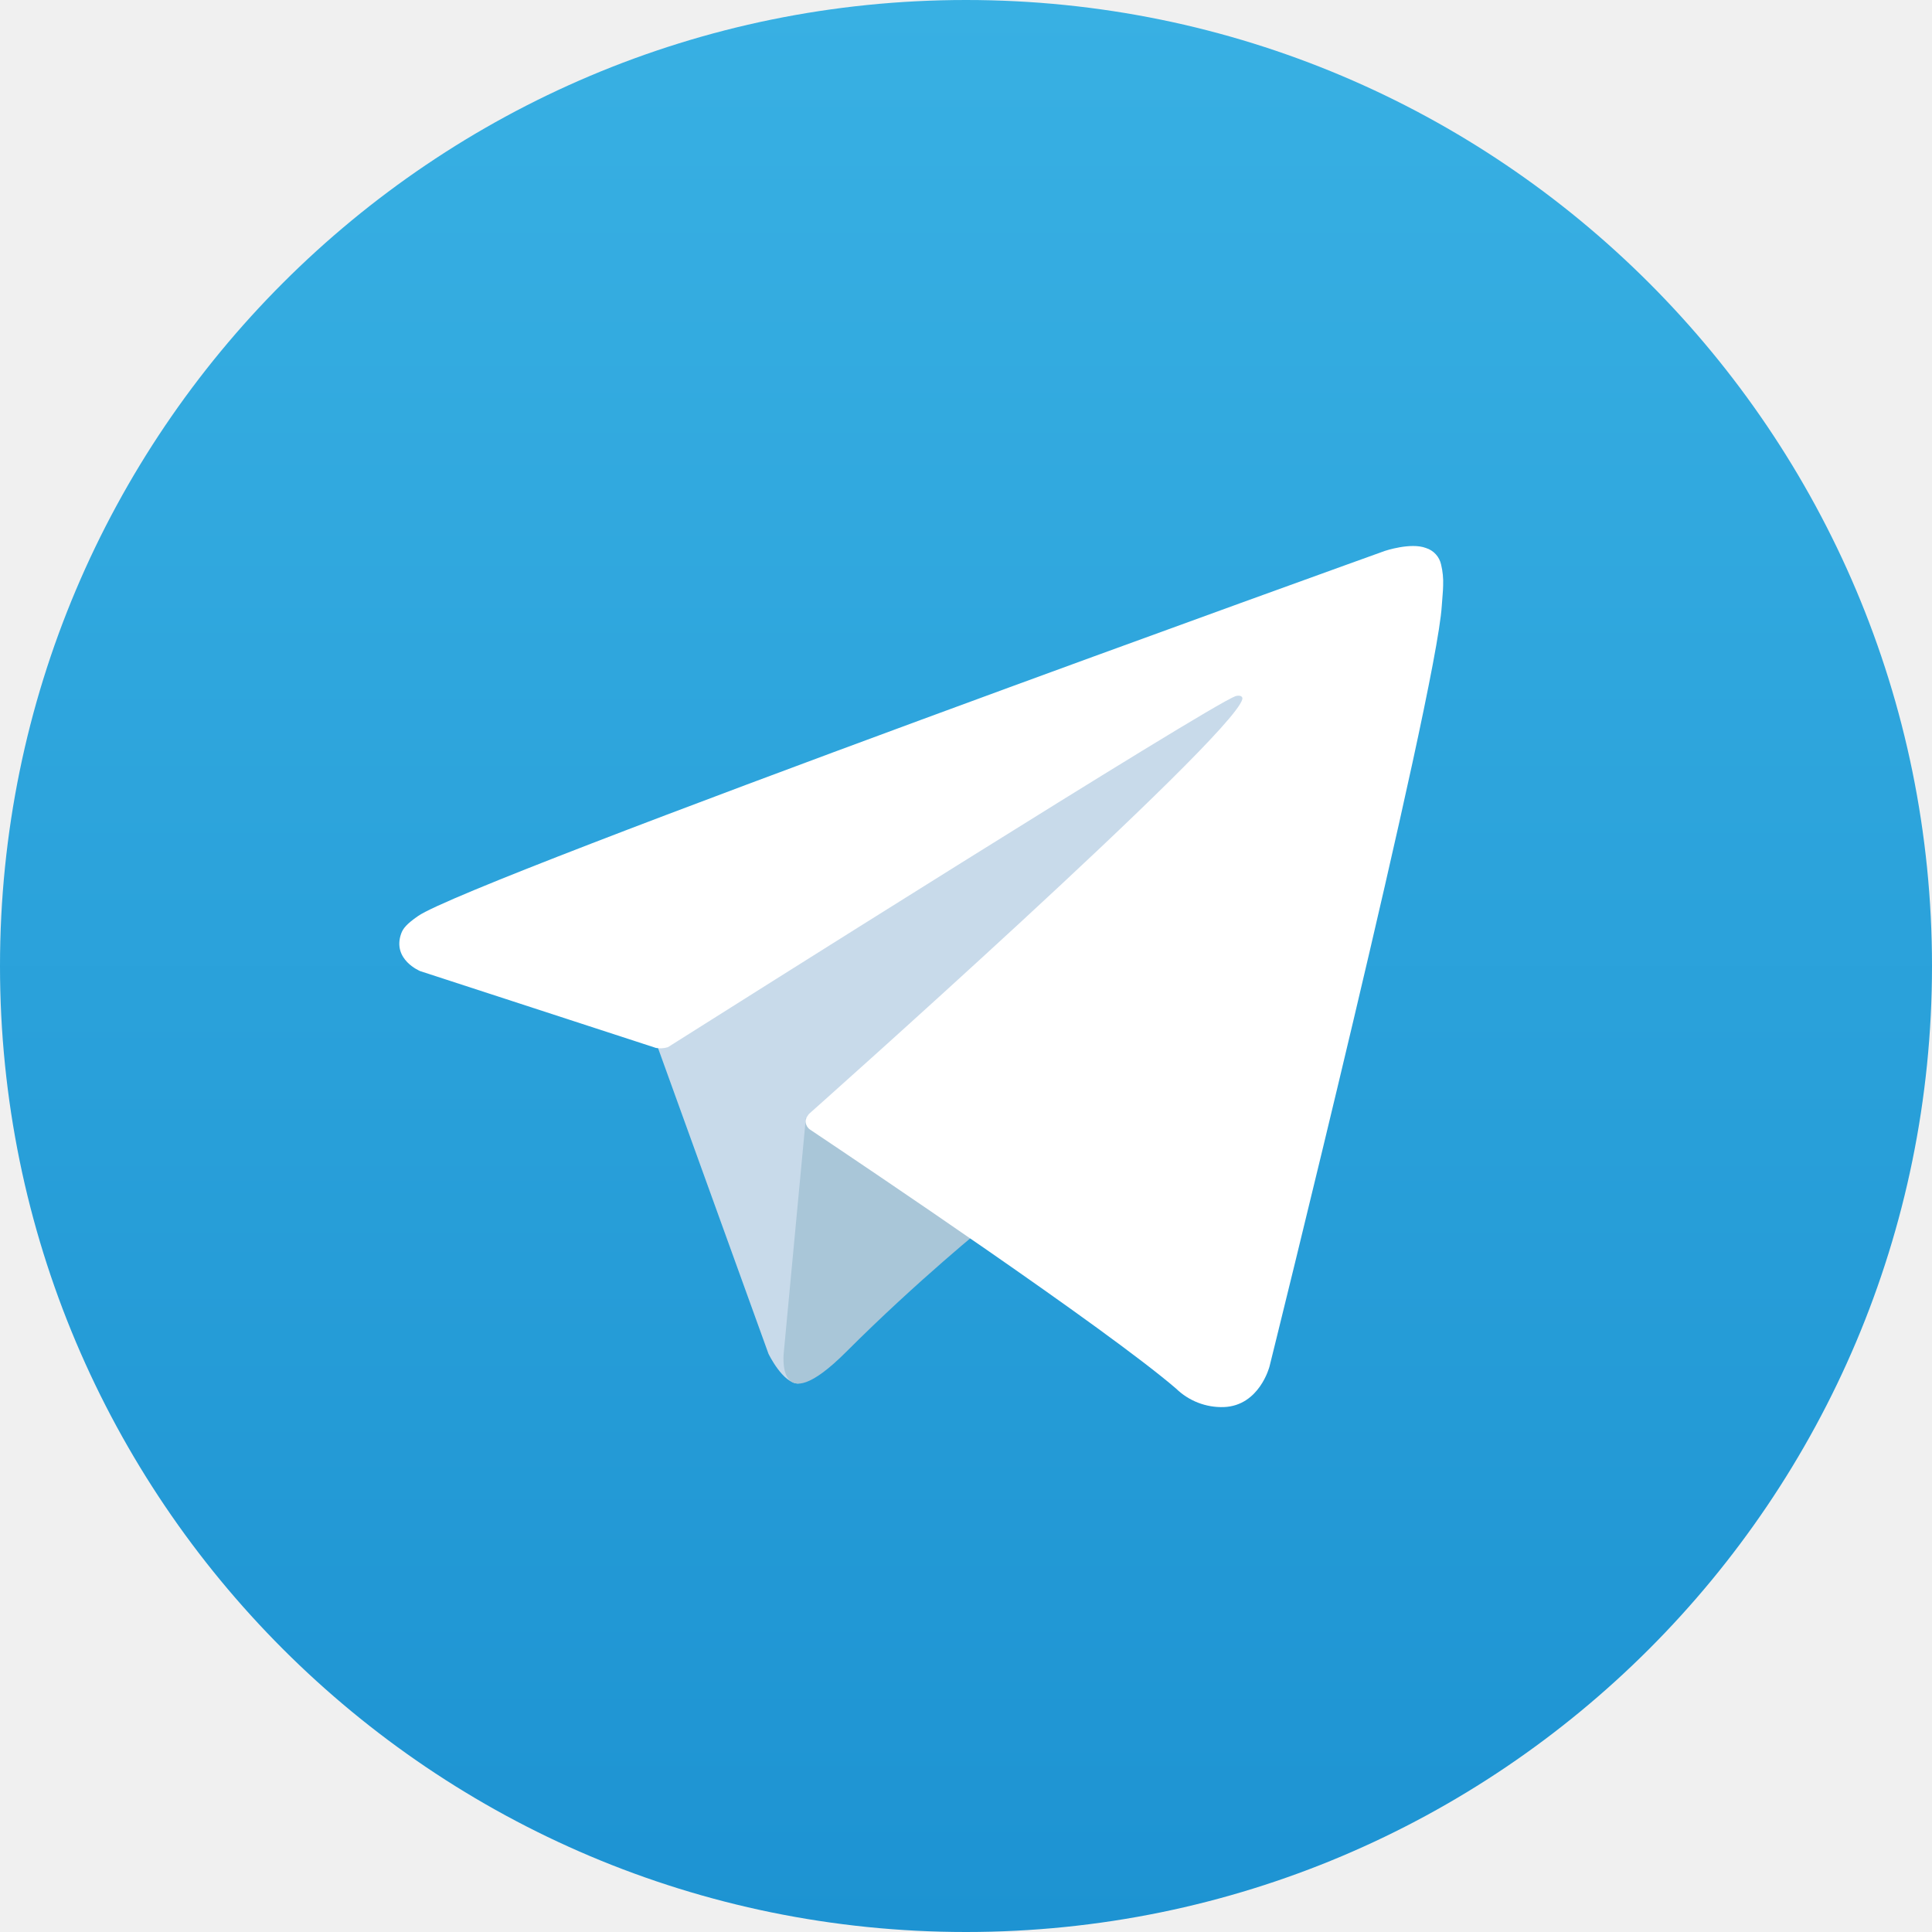
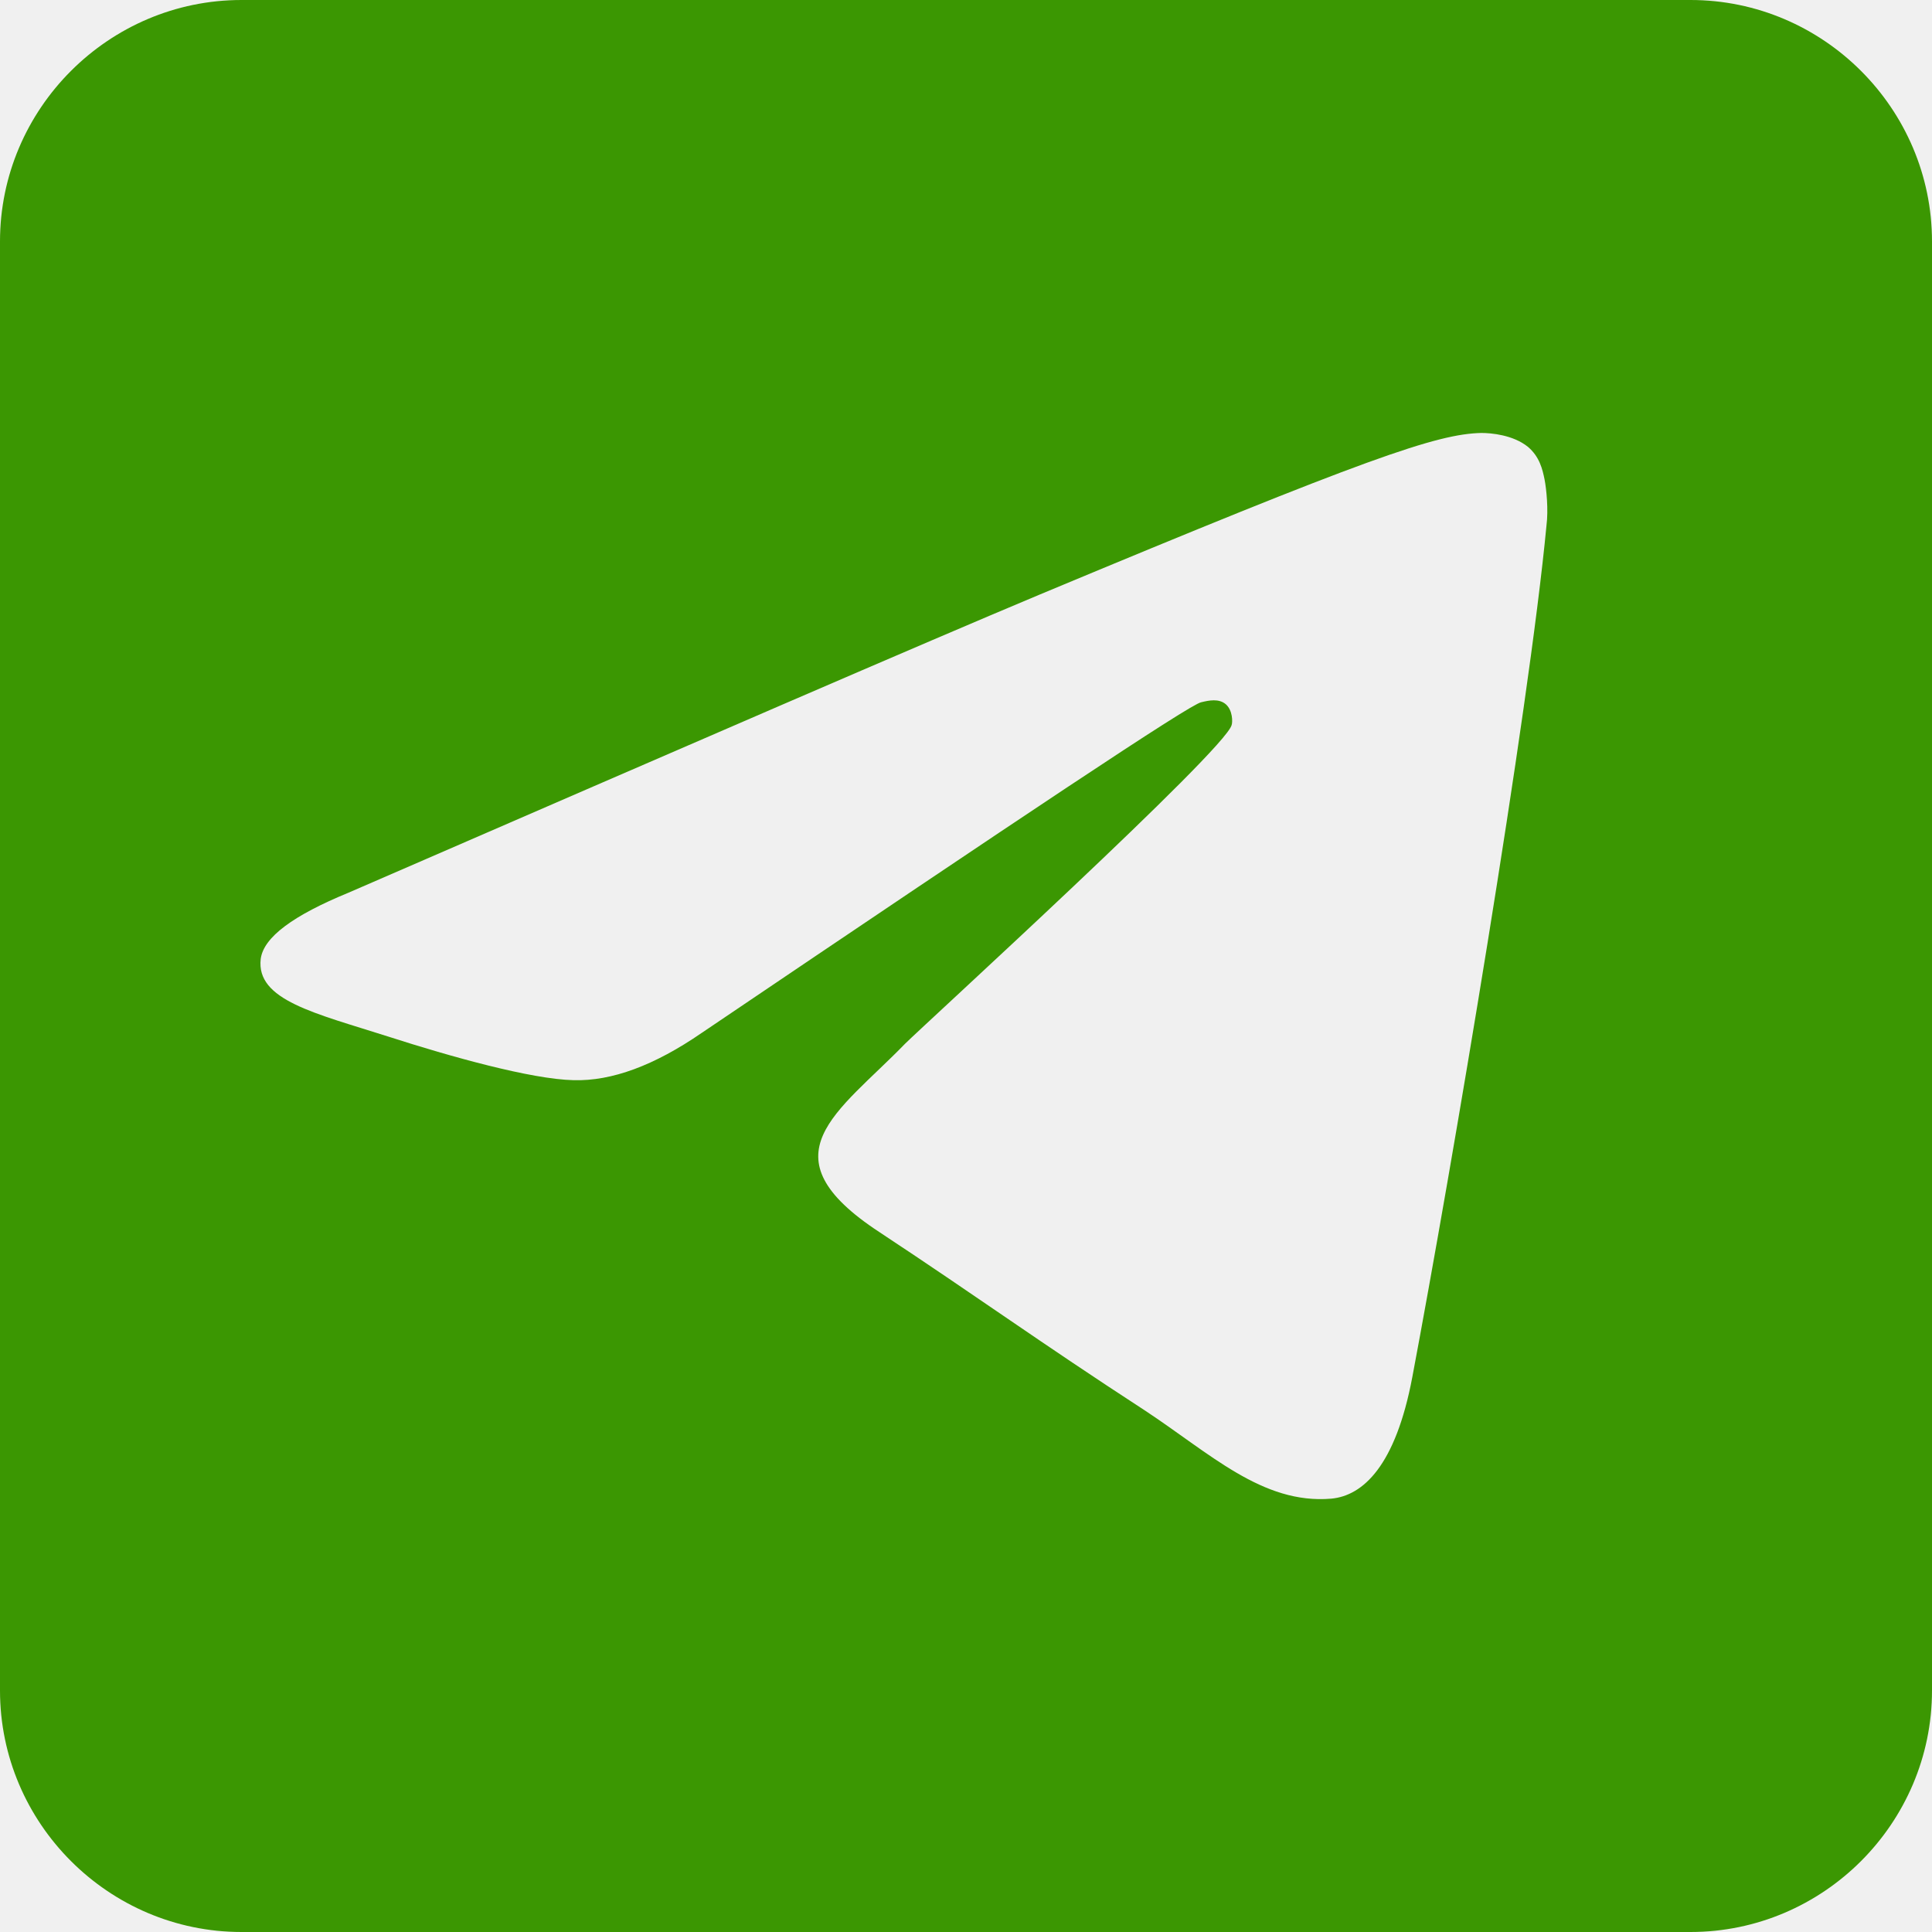
- <svg xmlns="http://www.w3.org/2000/svg" id="Livello_1" data-name="Livello 1" viewBox="0 0 240 240">
-   <defs>
-     <linearGradient id="linear-gradient" x1="120" y1="240" x2="120" gradientUnits="userSpaceOnUse">
-       <stop offset="0" stop-color="#1d93d2" />
-       <stop offset="1" stop-color="#38b0e3" />
-     </linearGradient>
-   </defs>
-   <circle cx="120" cy="120" r="120" fill="url(#linear-gradient)" />
-   <path d="M81.229,128.772l14.237,39.406s1.78,3.687,3.686,3.687,30.255-29.492,30.255-29.492l31.525-60.89L81.737,118.6Z" fill="#c8daea" />
-   <path d="M100.106,138.878l-2.733,29.046s-1.144,8.9,7.754,0,17.415-15.763,17.415-15.763" fill="#a9c6d8" />
-   <path d="M81.486,130.178,52.2,120.636s-3.5-1.42-2.373-4.64c.232-.664.7-1.229,2.1-2.2,6.489-4.523,120.106-45.36,120.106-45.36s3.208-1.081,5.1-.362a2.766,2.766,0,0,1,1.885,2.055,9.357,9.357,0,0,1,.254,2.585c-.009.752-.1,1.449-.169,2.542-.692,11.165-21.4,94.493-21.4,94.493s-1.239,4.876-5.678,5.043A8.13,8.13,0,0,1,146.1,172.5c-8.711-7.493-38.819-27.727-45.472-32.177a1.27,1.27,0,0,1-.546-.9c-.093-.469.417-1.05.417-1.05s52.426-46.6,53.821-51.492c.108-.379-.3-.566-.848-.4-3.482,1.281-63.844,39.4-70.506,43.607A3.21,3.21,0,0,1,81.486,130.178Z" fill="#fff" />
+ <svg xmlns="http://www.w3.org/2000/svg" width="20" height="20" viewBox="0 0 20 20" fill="none">
+   <path fill-rule="evenodd" clip-rule="evenodd" d="M2.5 0H17.5C18.875 0 20 1.125 20 2.5V17.5C20 18.875 18.875 20 17.5 20H2.5C1.125 20 0 18.875 0 17.5V2.5C0 1.125 1.125 0 2.5 0ZM3.608 9.241C7.183 7.689 9.563 6.657 10.758 6.157C14.16 4.737 14.875 4.492 15.335 4.482C15.437 4.482 15.662 4.502 15.815 4.624C15.938 4.727 15.968 4.859 15.989 4.962C16.009 5.064 16.03 5.278 16.009 5.441C15.825 7.383 15.028 12.092 14.62 14.257C14.446 15.177 14.109 15.483 13.782 15.514C13.067 15.575 12.526 15.044 11.841 14.594C10.758 13.89 10.156 13.45 9.104 12.755C7.888 11.959 8.675 11.52 9.369 10.805C9.553 10.621 12.689 7.761 12.75 7.505C12.761 7.474 12.761 7.352 12.689 7.29C12.617 7.229 12.515 7.25 12.434 7.27C12.321 7.29 10.605 8.435 7.265 10.692C6.775 11.029 6.335 11.193 5.937 11.182C5.498 11.172 4.66 10.937 4.027 10.733C3.261 10.488 2.648 10.355 2.699 9.926C2.729 9.701 3.036 9.476 3.608 9.241Z" fill="#3B9702" />
</svg>
